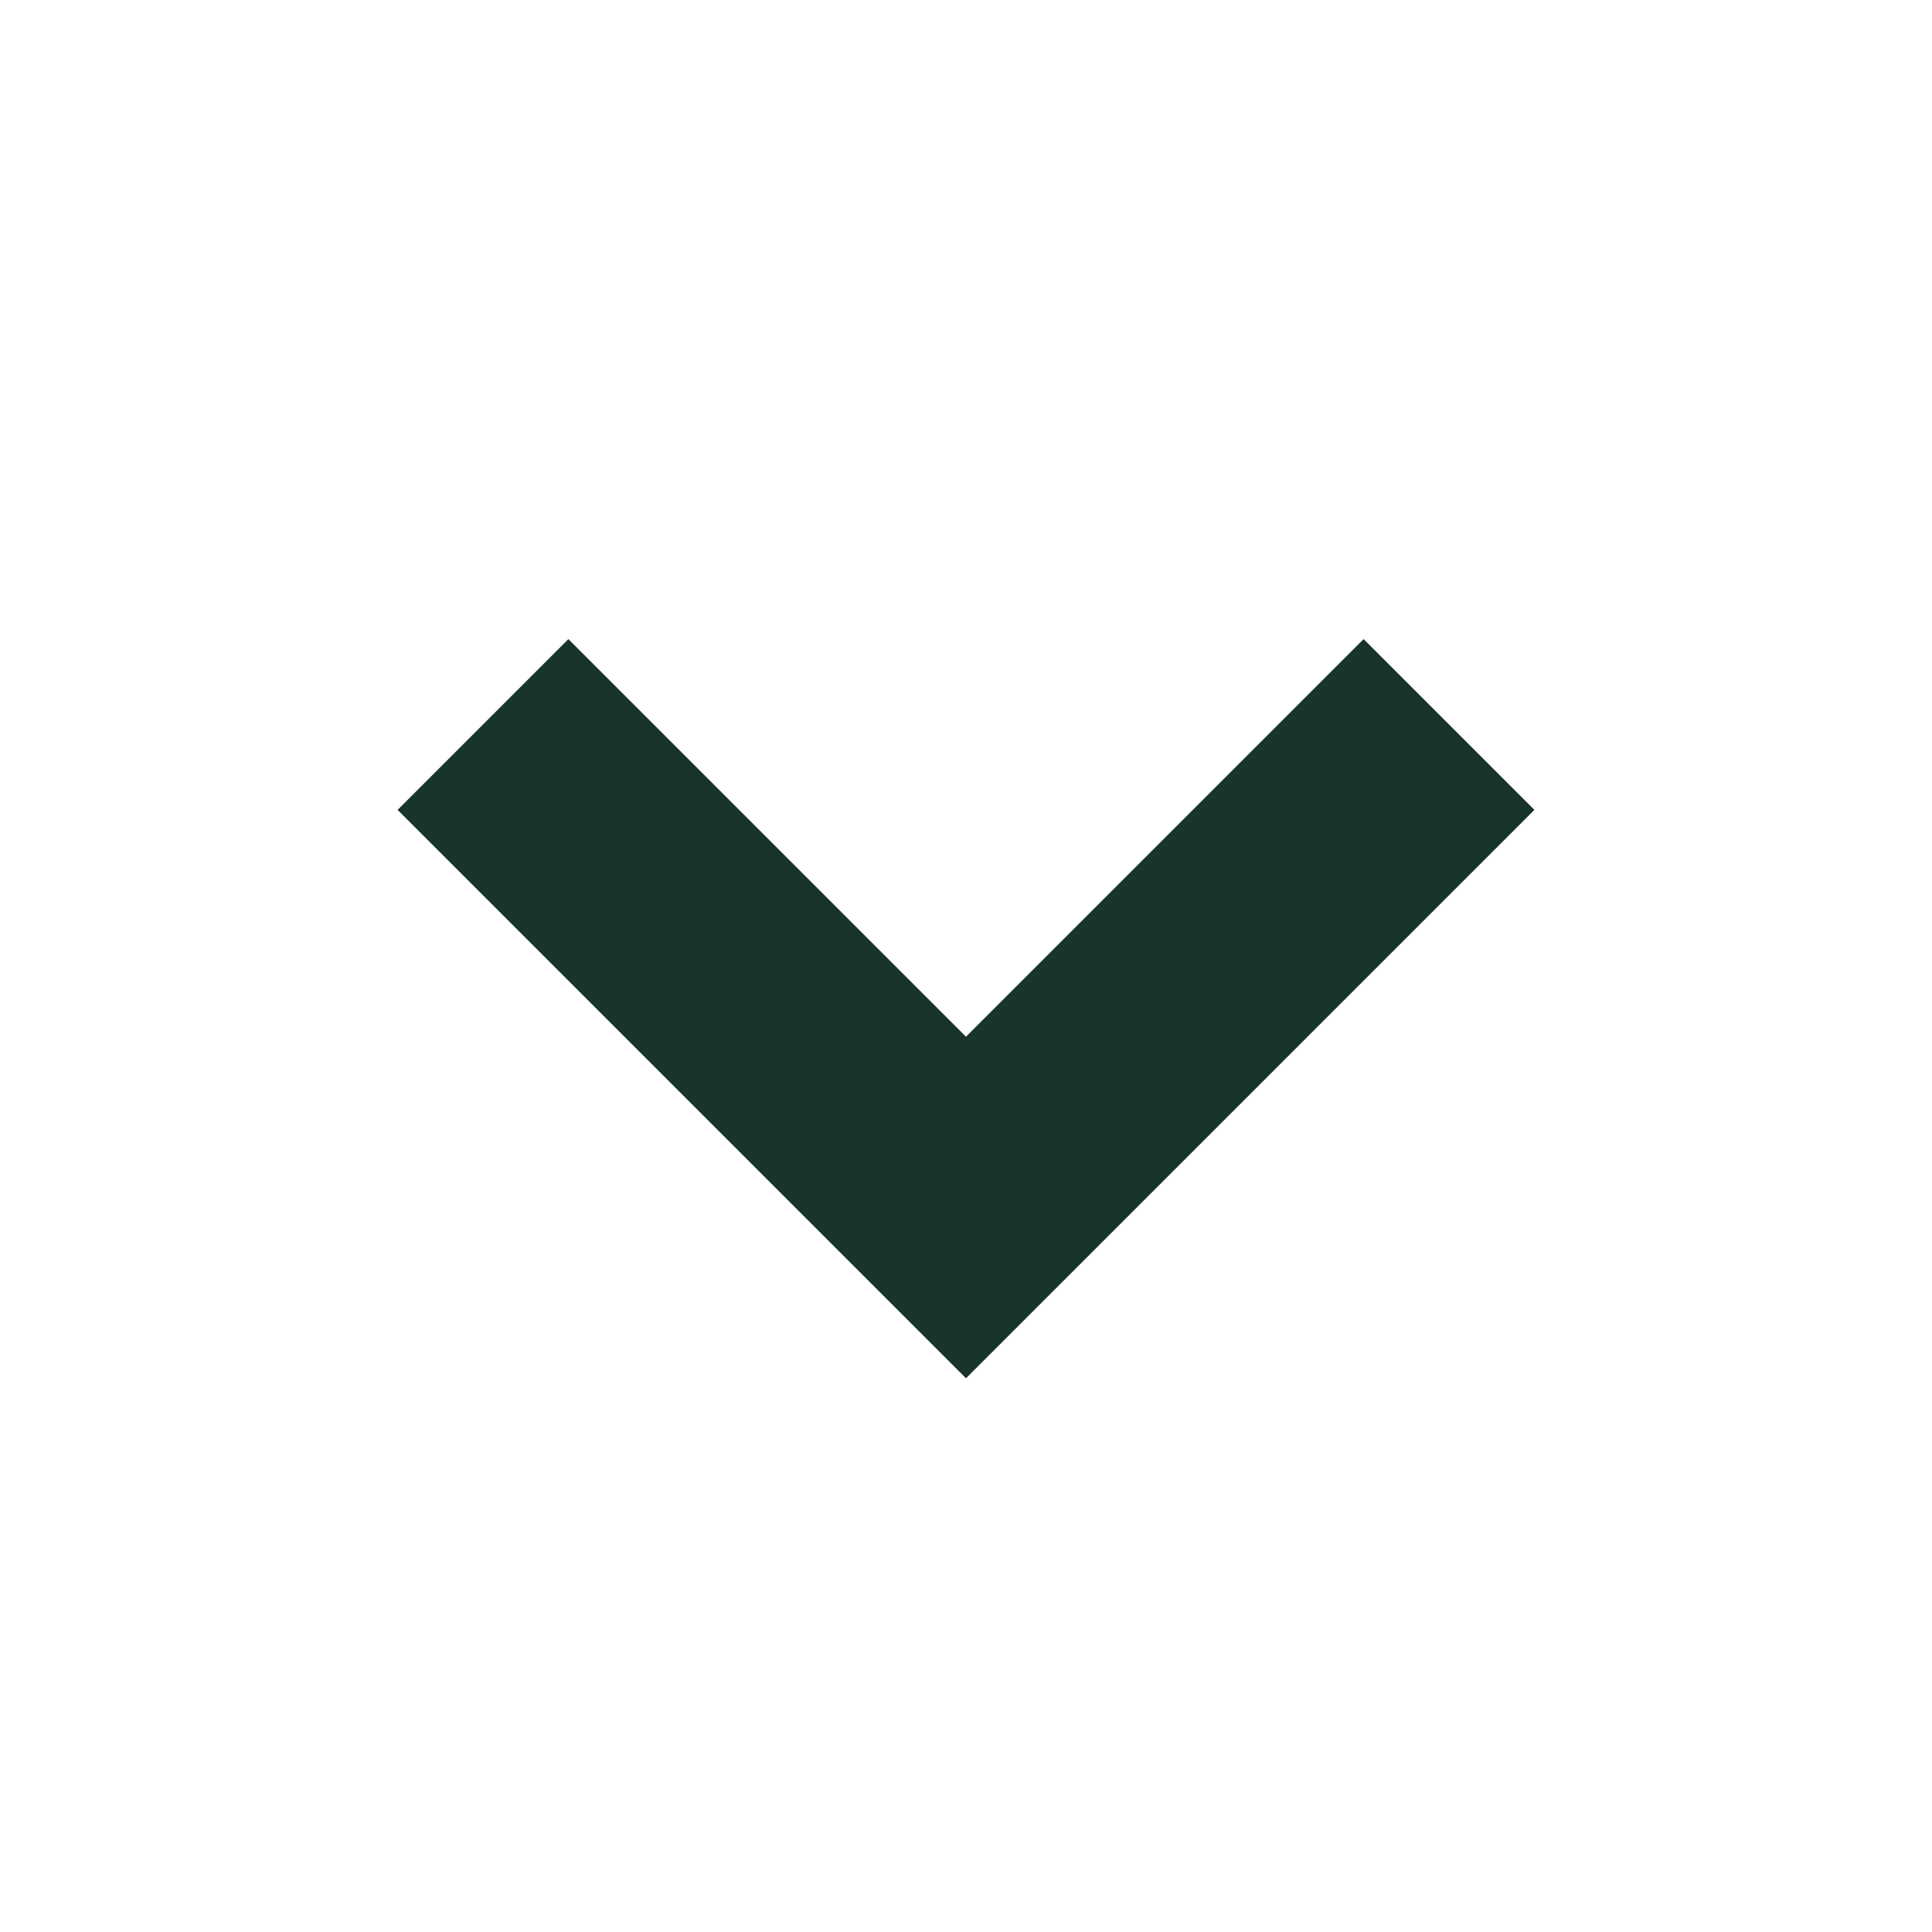
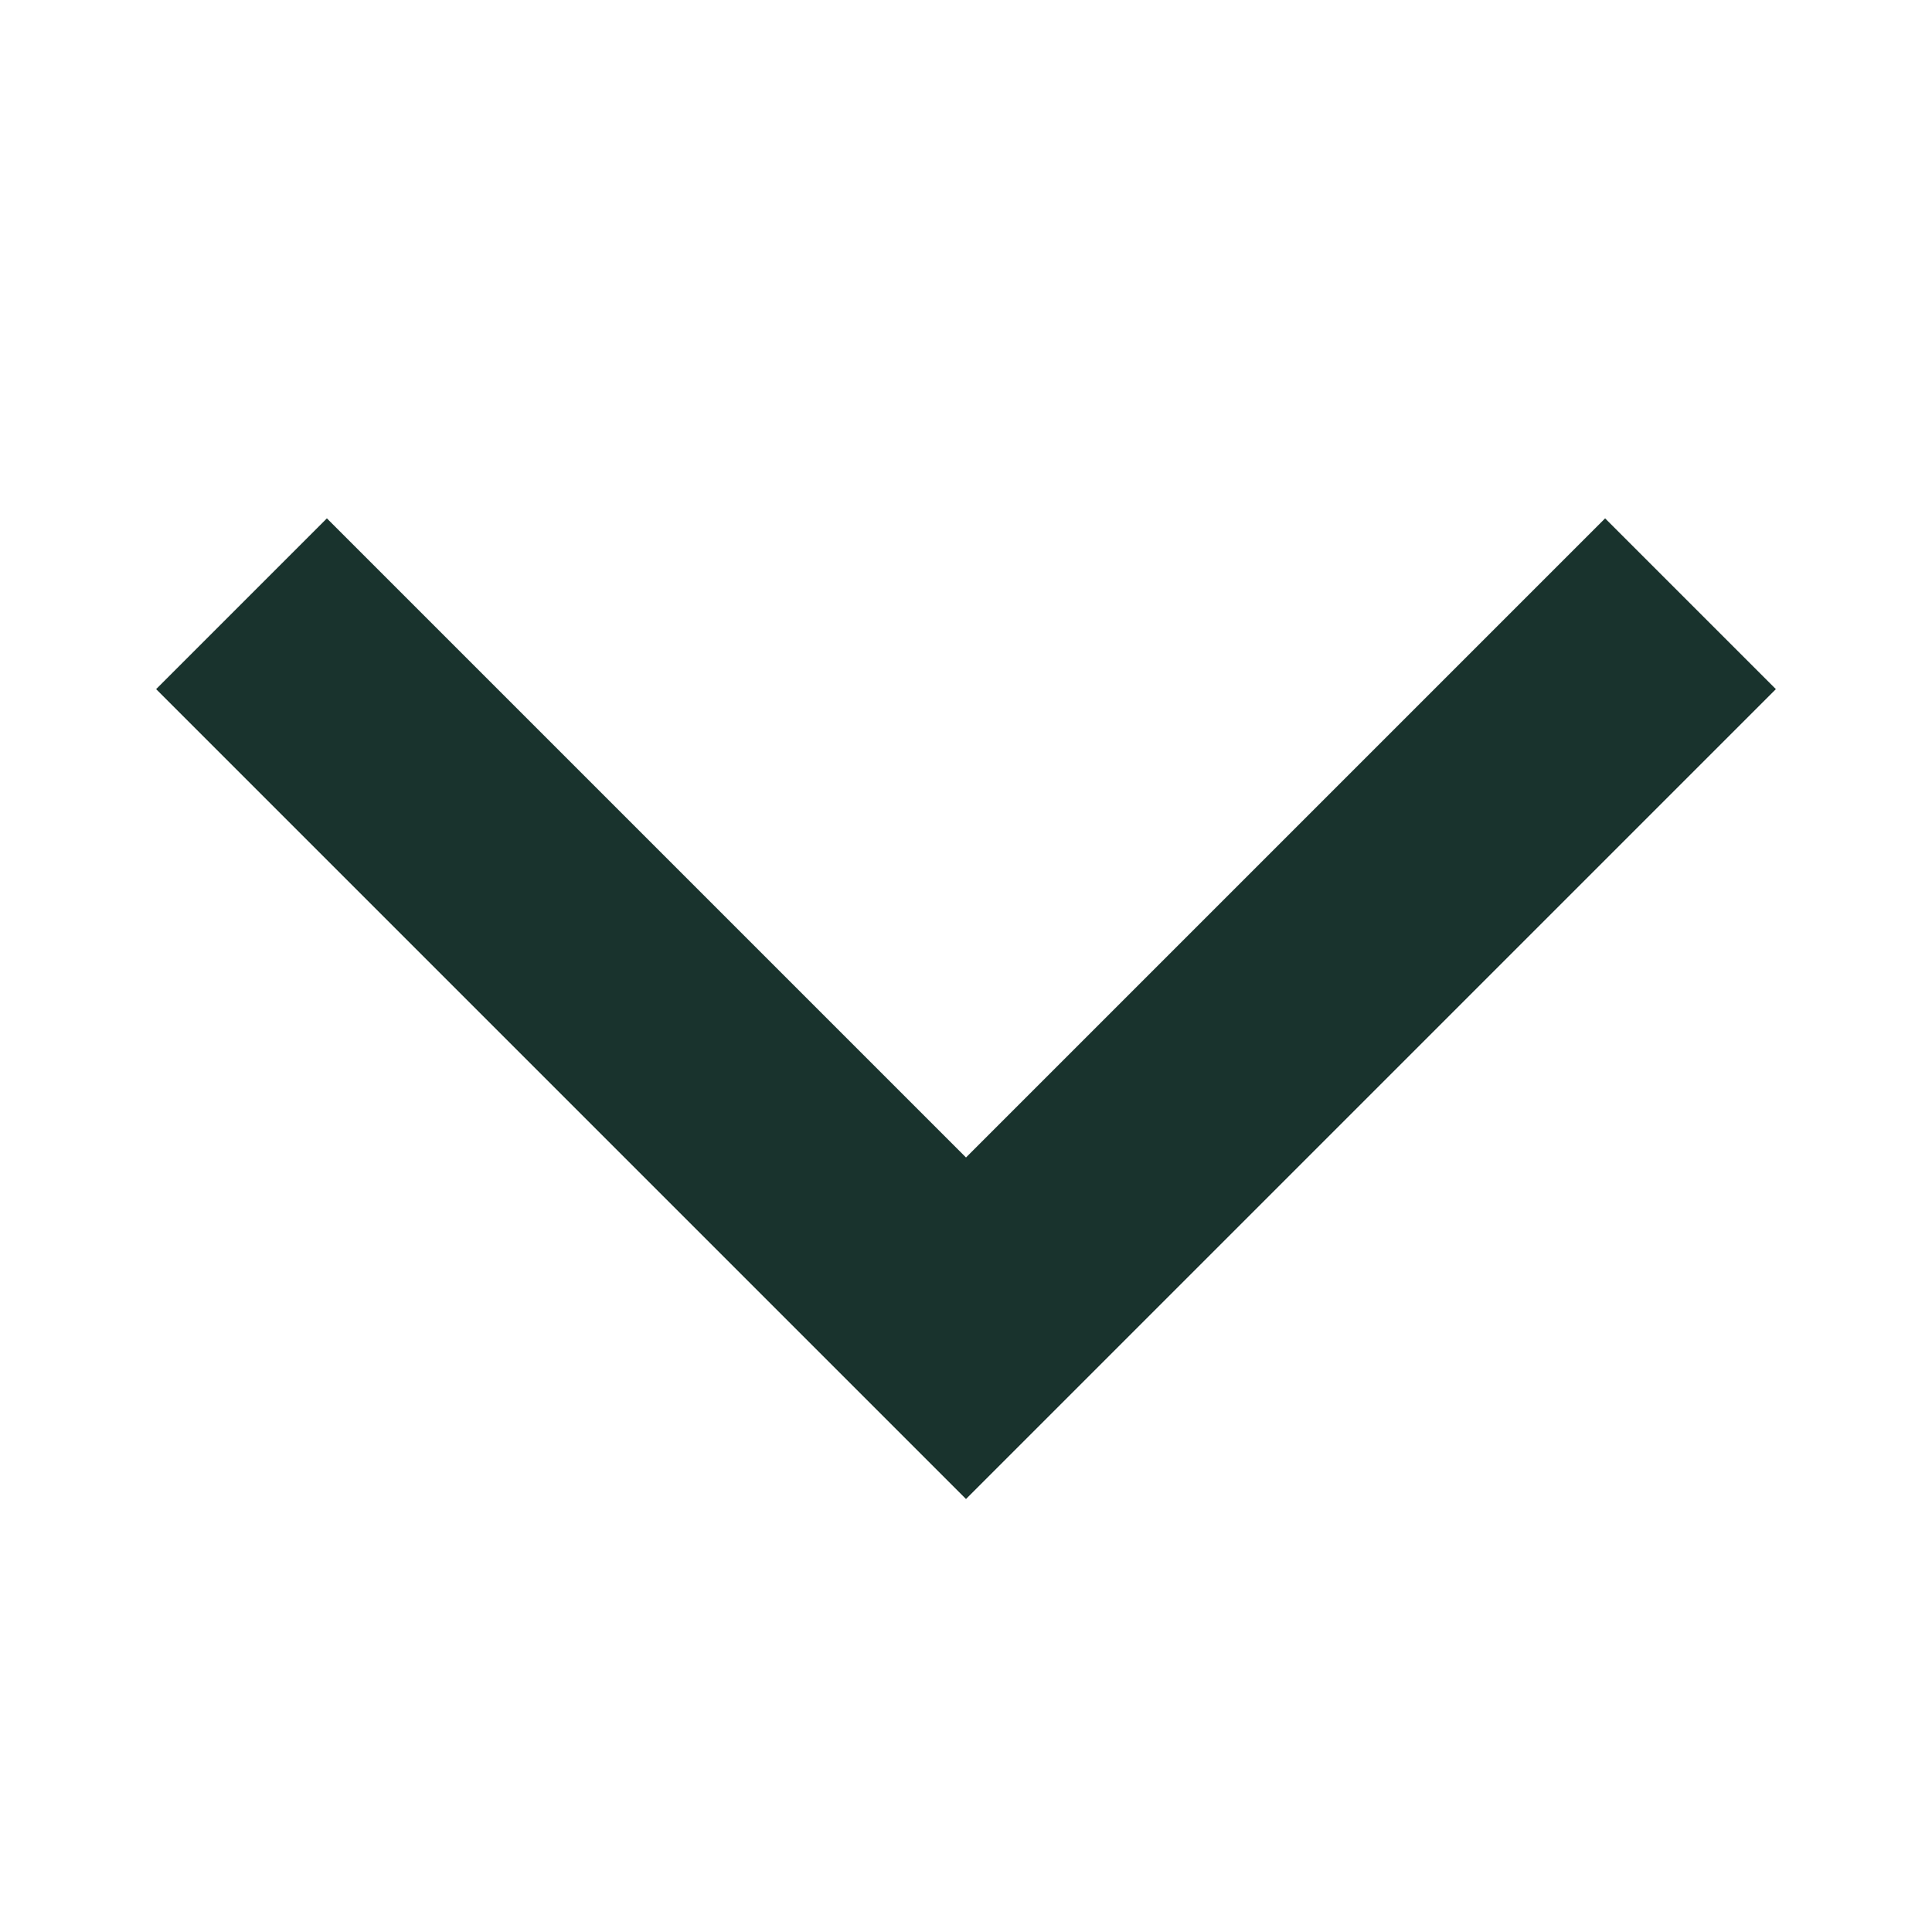
<svg xmlns="http://www.w3.org/2000/svg" width="16" height="16" viewBox="0 0 16 16">
  <clipPath id="box">
-     <rect x="3" y="3" width="10" height="10" />
+     <rect x="1" y="1" width="14" height="14" />
  </clipPath>
  <g clip-path="url(#box)">
-     <path transform="translate(3 3) scale(1)" d="M1 3L5 7L9 3" fill="none" stroke="#19332d" stroke-width="2" vector-effect="non-scaling-stroke" />
+     <path transform="translate(1 1) scale(1)" d="M1 4L7 10L13 4" fill="none" stroke="#19332d" stroke-width="2" vector-effect="non-scaling-stroke" />
  </g>
</svg>
